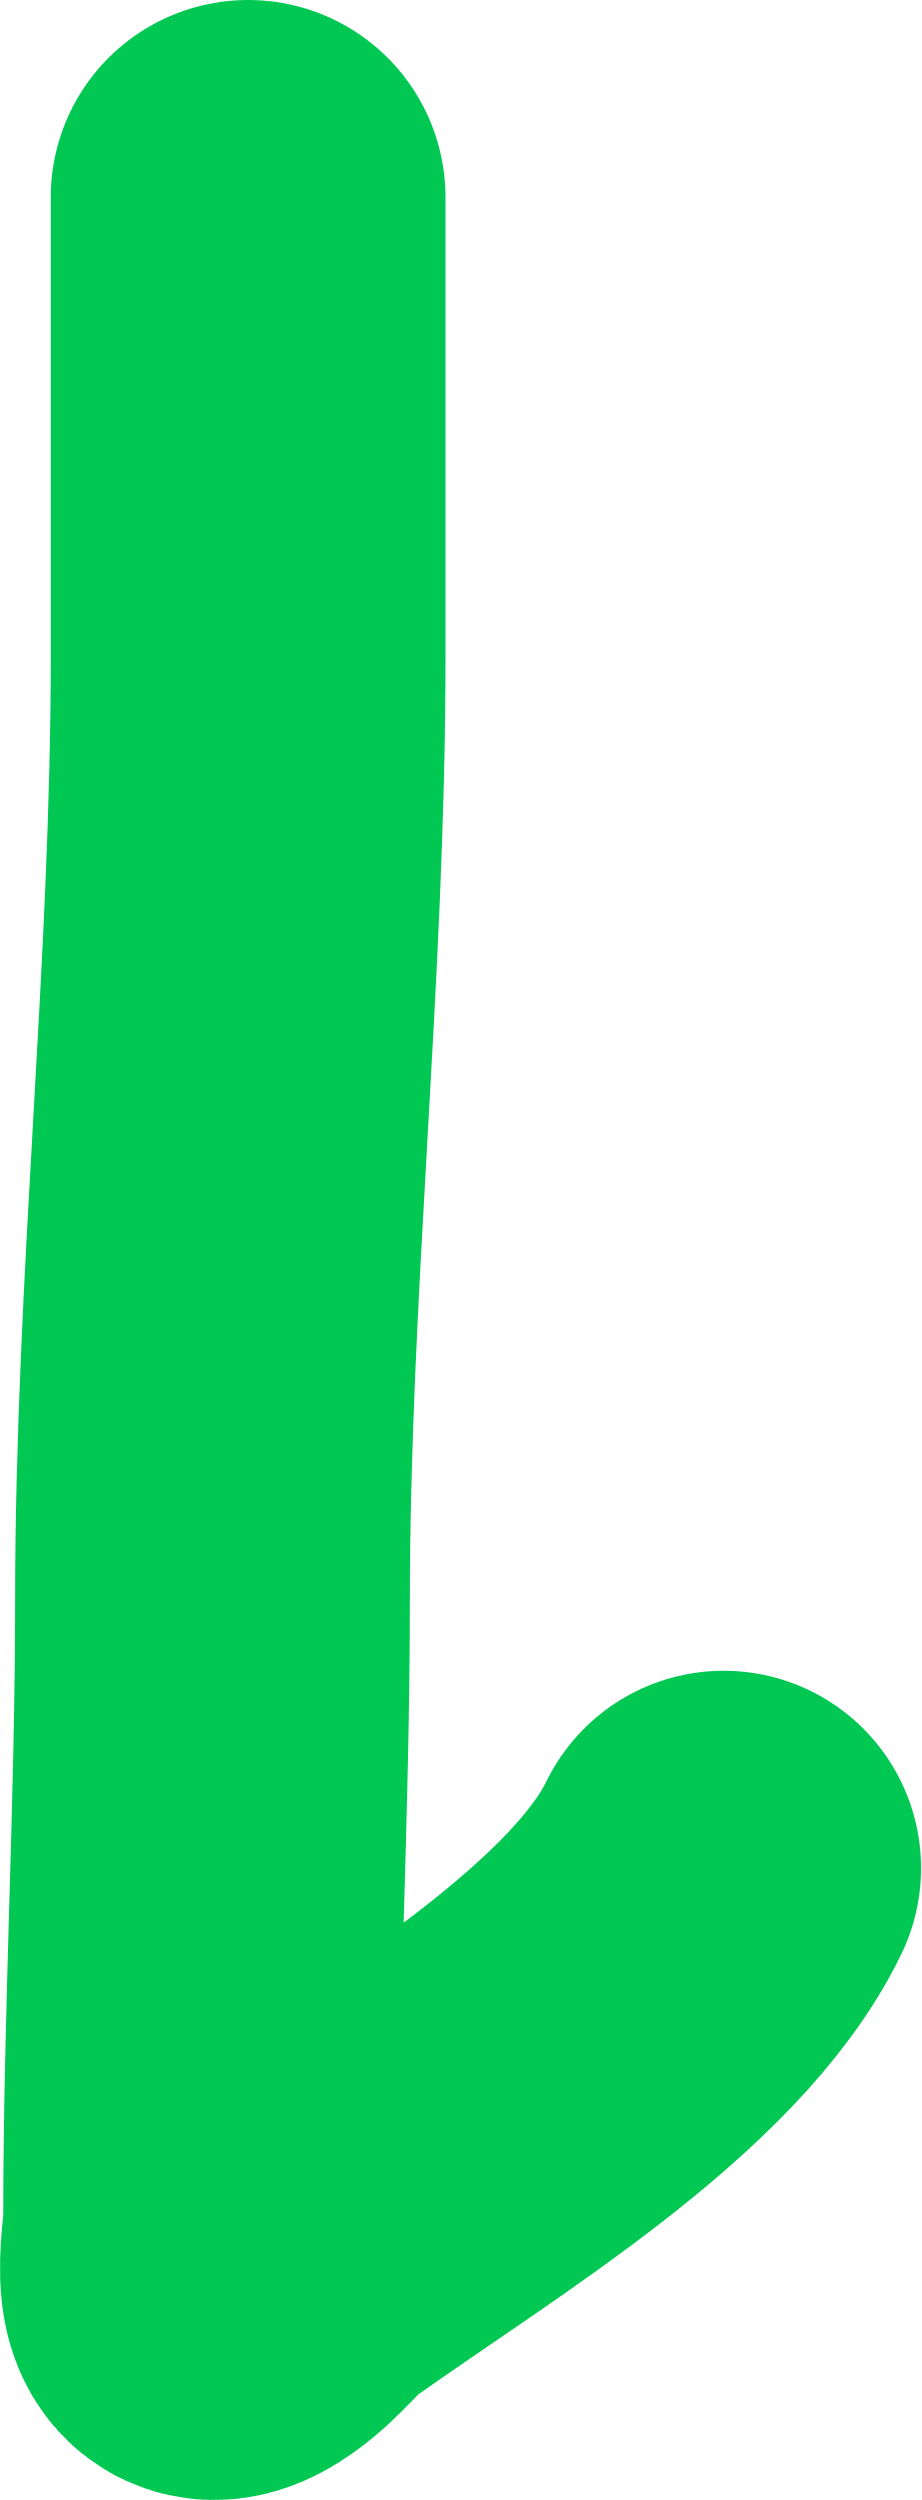
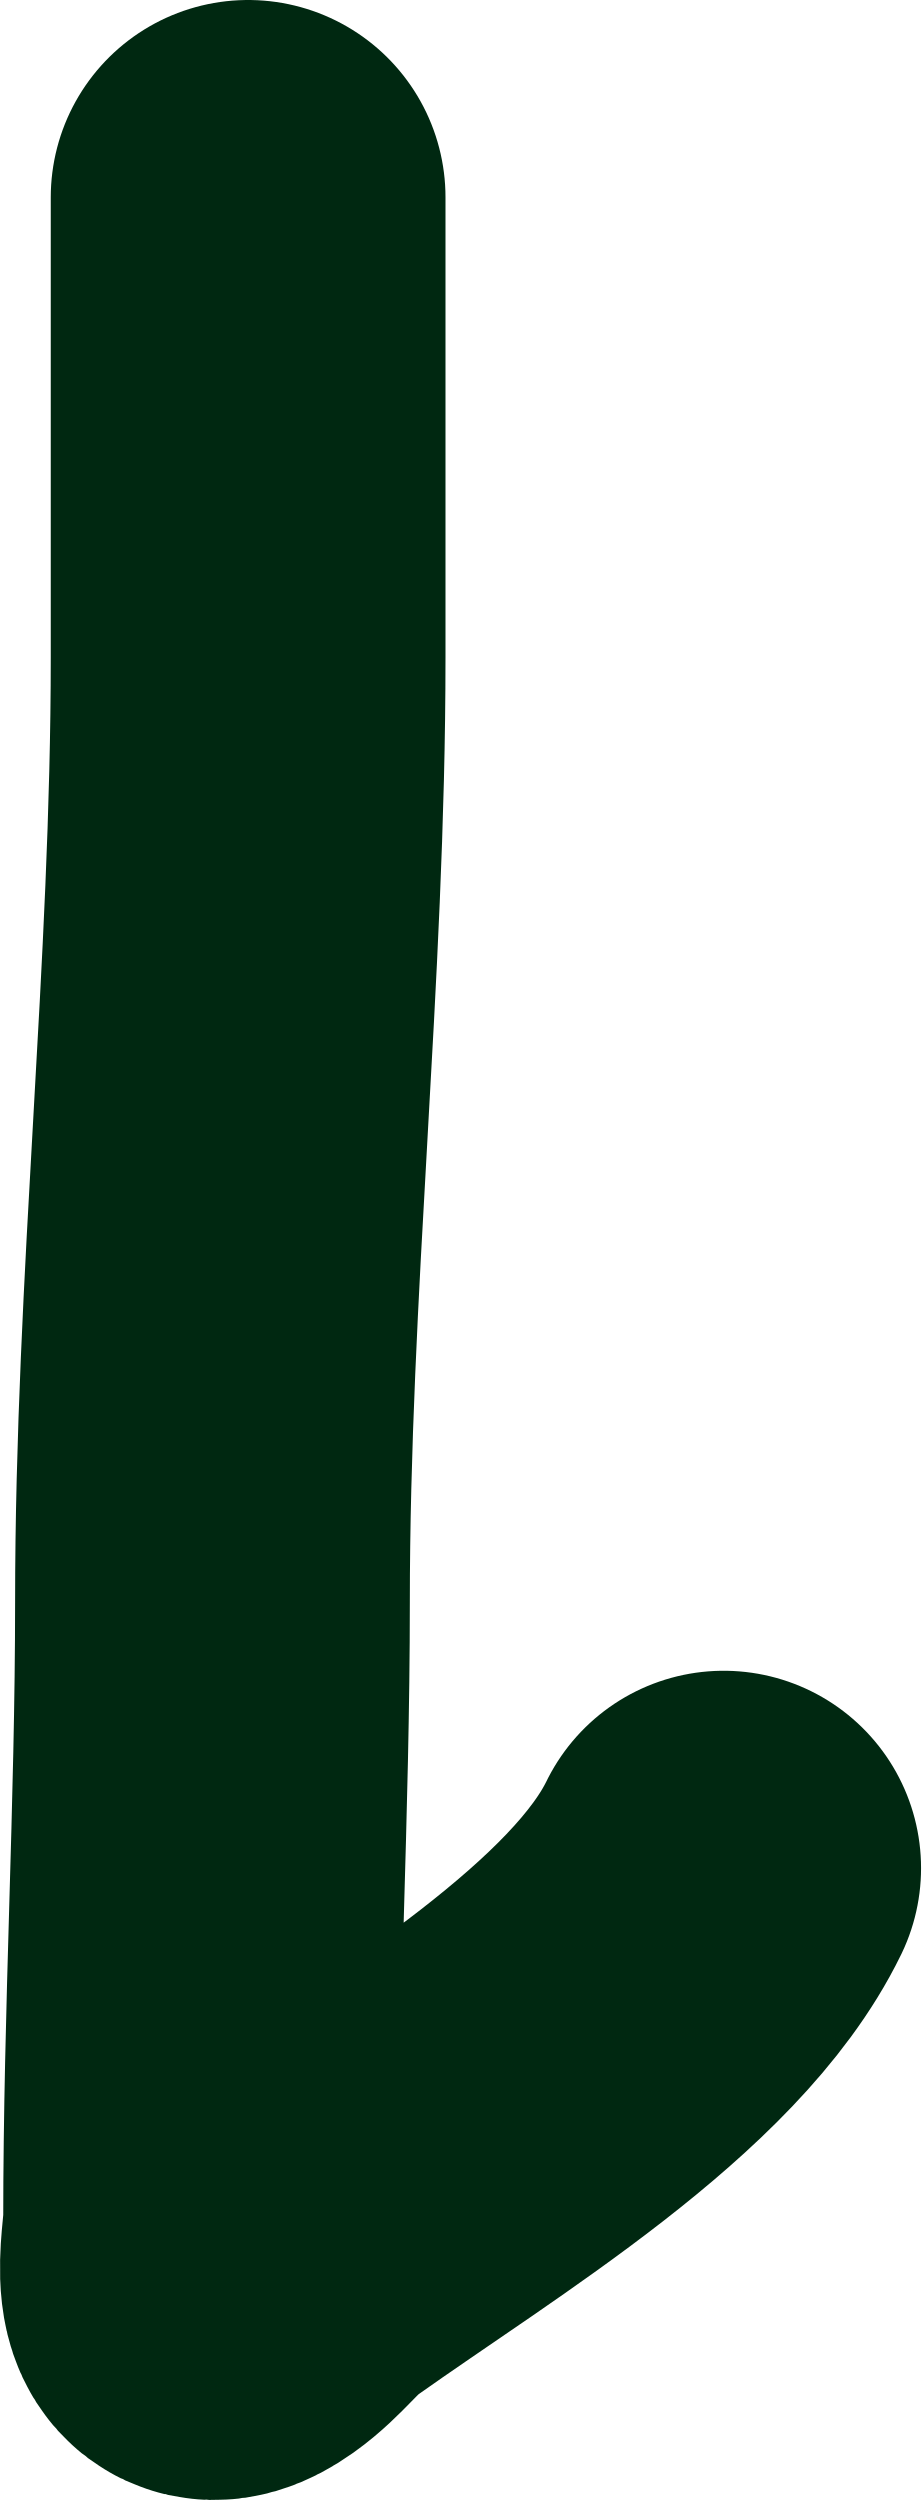
<svg xmlns="http://www.w3.org/2000/svg" width="28" height="76" viewBox="0 0 28 76" fill="none">
-   <path d="M22 56.791C19.914 61.069 13.634 64.781 9.17 67.95C8.446 68.463 7.985 69.161 7.262 69.674C5.5 70.924 6.098 68.225 6.098 67.508C6.098 61.233 6.459 54.979 6.459 48.711C6.459 39.112 7.543 29.58 7.543 19.995C7.543 15.33 7.543 10.665 7.543 6" stroke="#00C853" stroke-width="12" stroke-linecap="round" />
+   <path d="M22 56.791C19.914 61.069 13.634 64.781 9.17 67.95C8.446 68.463 7.985 69.161 7.262 69.674C5.5 70.924 6.098 68.225 6.098 67.508C6.098 61.233 6.459 54.979 6.459 48.711C6.459 39.112 7.543 29.58 7.543 19.995C7.543 15.33 7.543 10.665 7.543 6" stroke="#002811" stroke-width="12" stroke-linecap="round" />
</svg>
